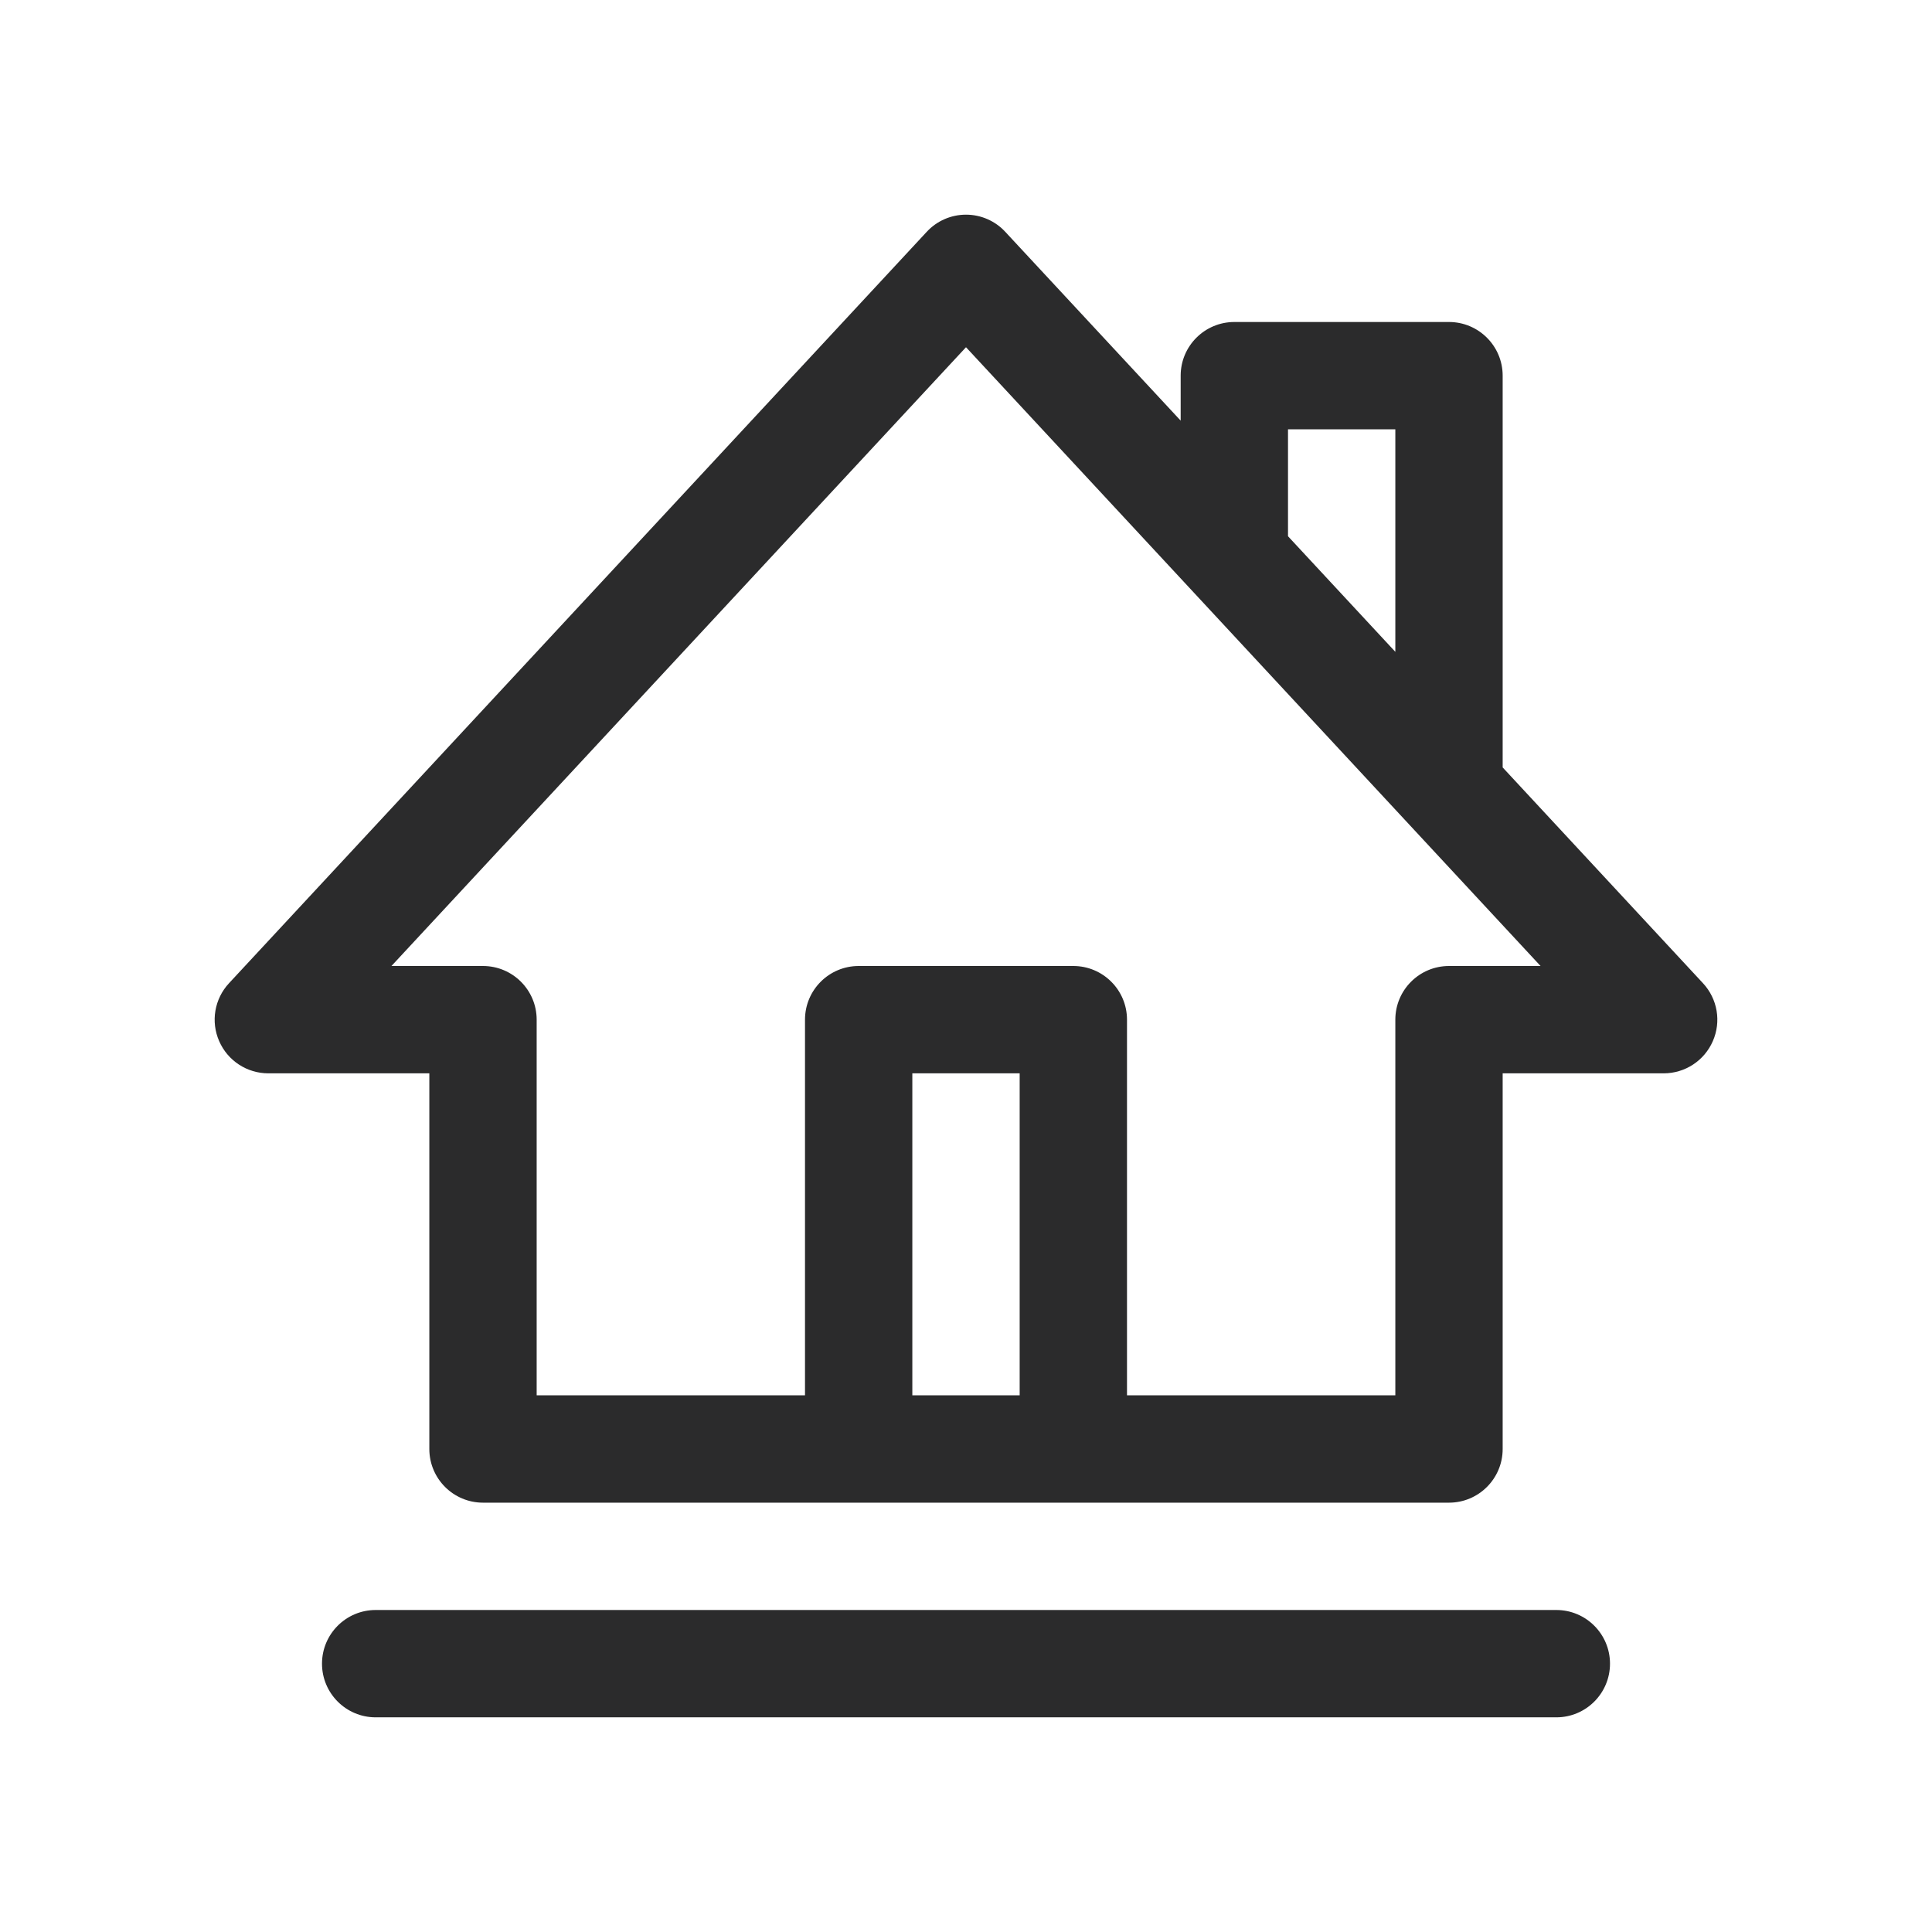
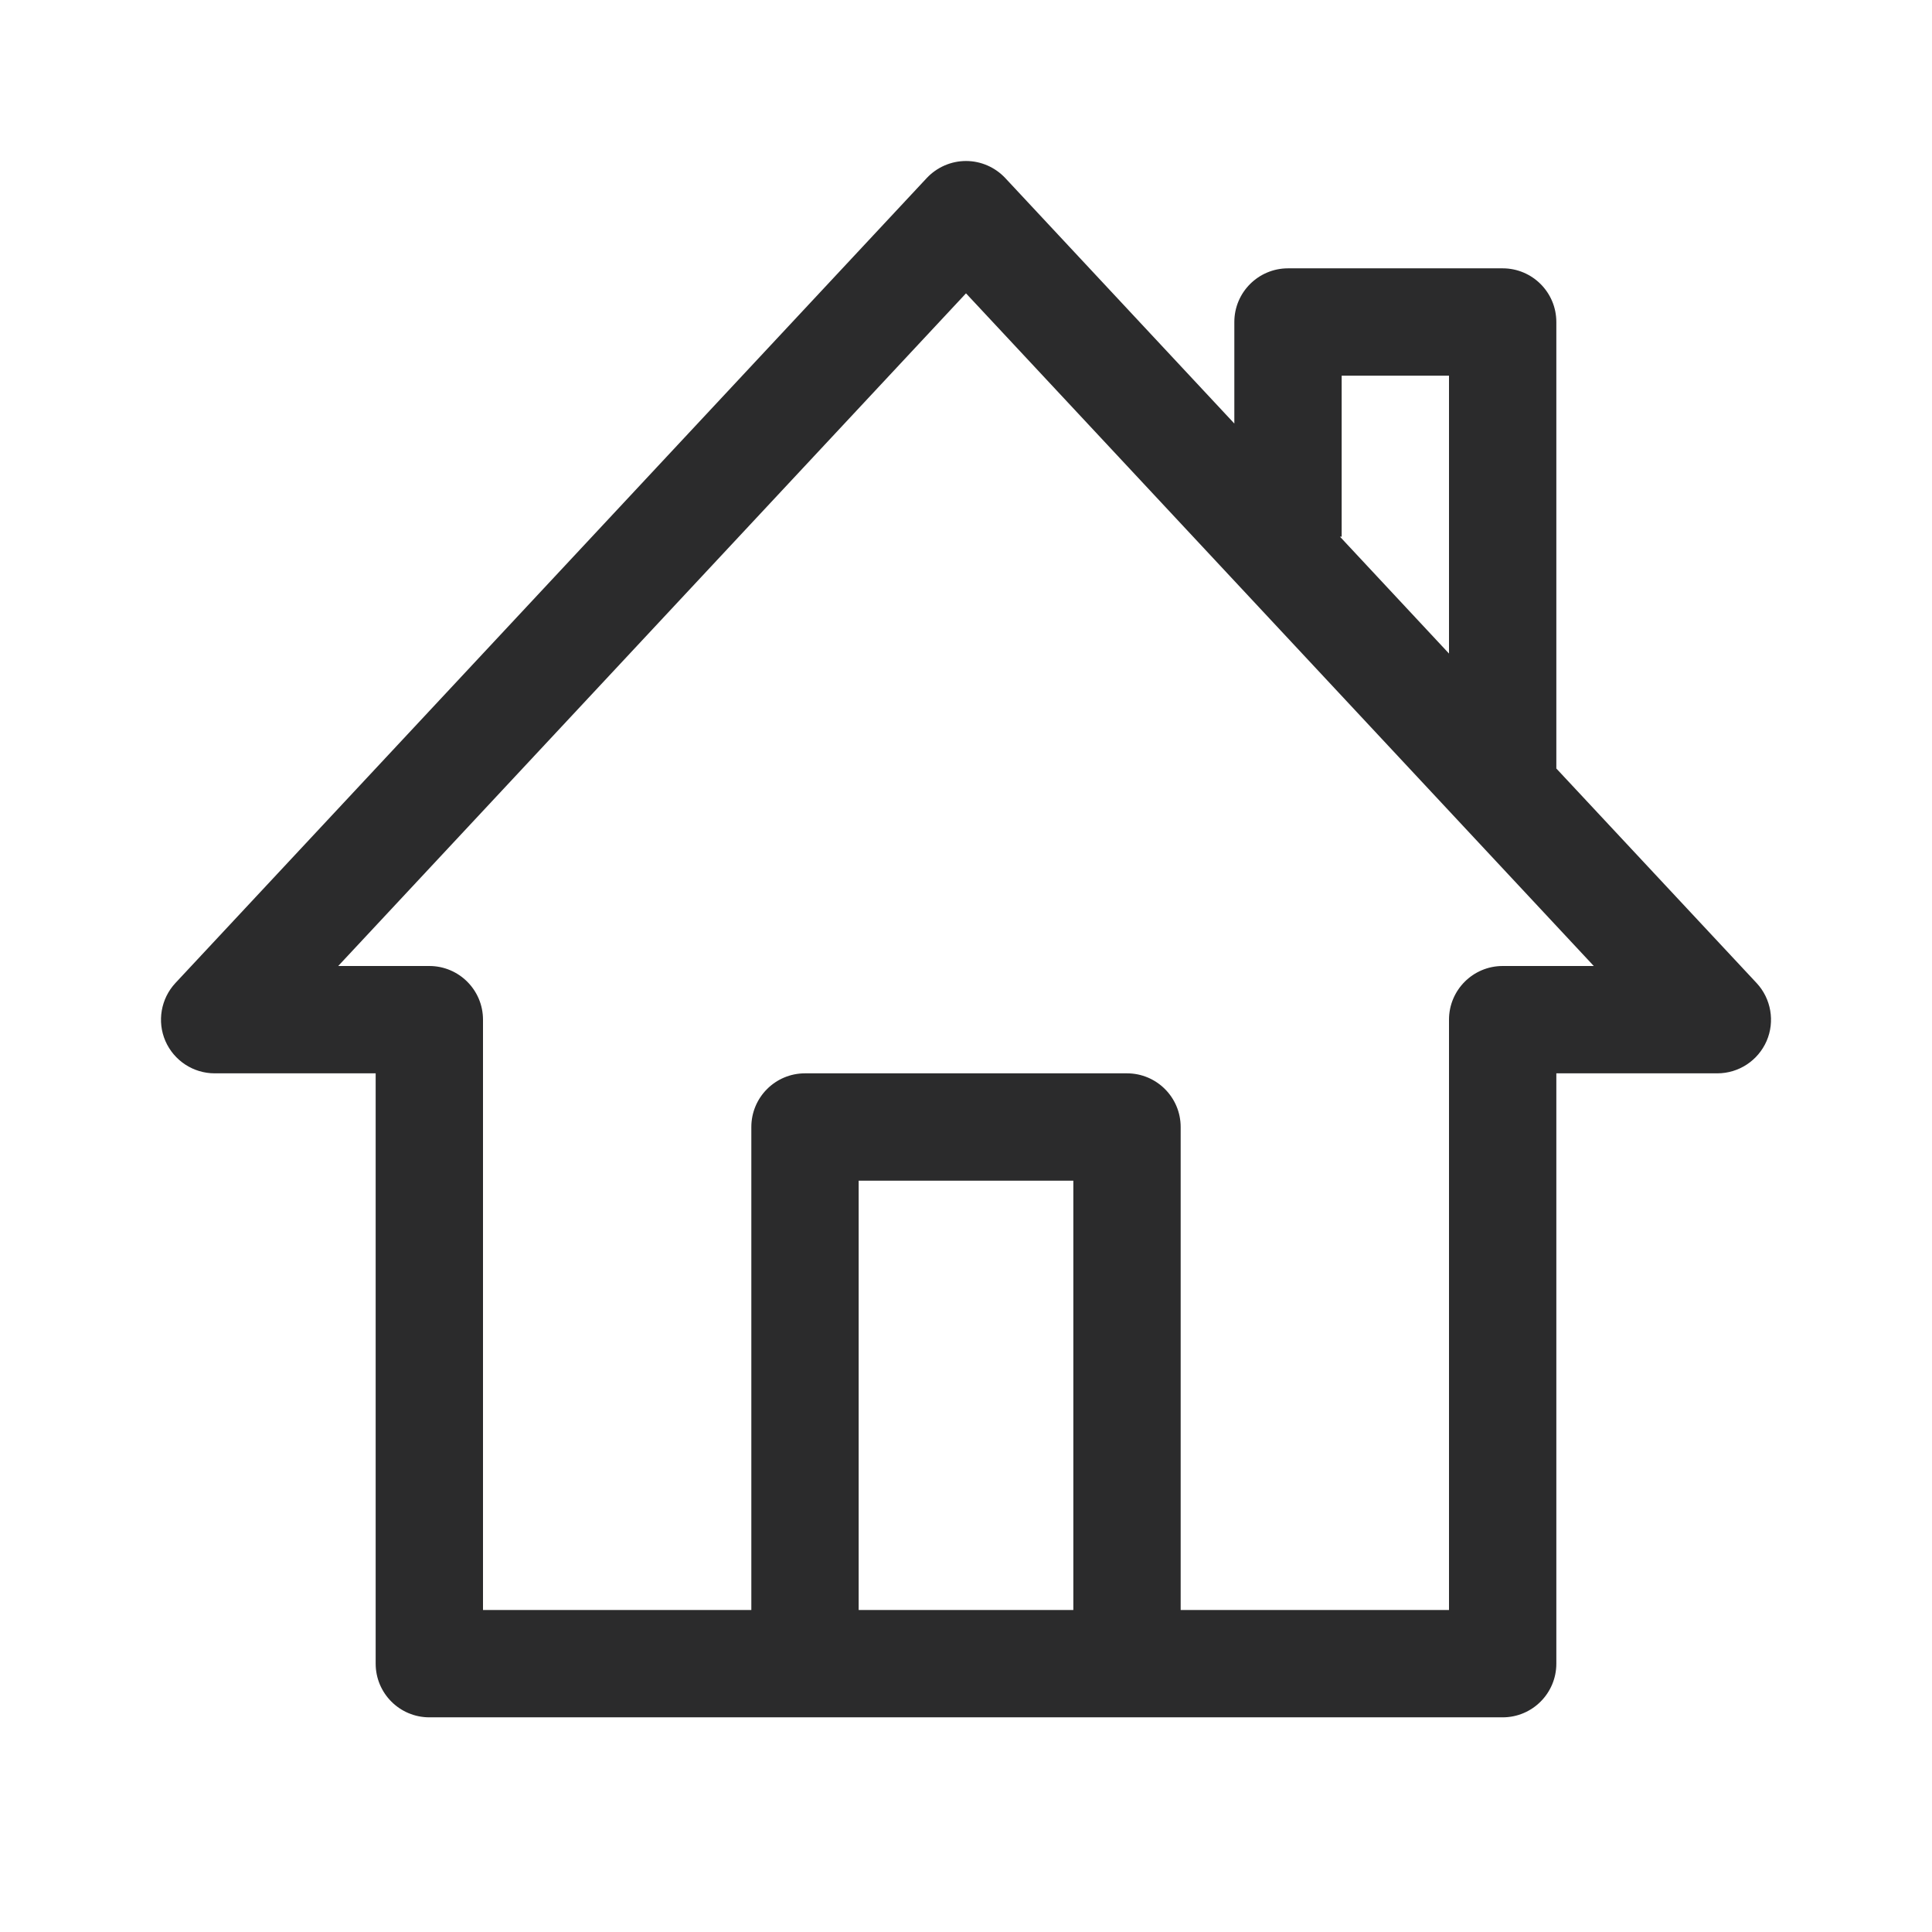
<svg xmlns="http://www.w3.org/2000/svg" width="18" height="18" viewBox="0 0 18 18" fill="none">
-   <path fill-rule="evenodd" clip-rule="evenodd" d="M9.366 2.16C9.272 2.058 9.139 2 9 2C8.861 2 8.728 2.058 8.634 2.16L2.134 9.16C1.998 9.306 1.962 9.518 2.042 9.7C2.121 9.882 2.301 10 2.5 10H4V13.5C4 13.776 4.224 14 4.5 14H13.5C13.776 14 14 13.776 14 13.5V10H15.5C15.699 10 15.879 9.882 15.958 9.7C16.038 9.518 16.002 9.306 15.866 9.16L14 7.15V3.5C14 3.224 13.776 3 13.5 3H11.5C11.224 3 11 3.224 11 3.5V3.919L9.366 2.16ZM13 4V6.073L12 4.996V4H13ZM4.5 9H3.647L9 3.235L14.353 9H13.5C13.224 9 13 9.224 13 9.5V13H10.5V9.5C10.5 9.224 10.276 9 10 9H8C7.724 9 7.5 9.224 7.5 9.5V13H5V9.5C5 9.224 4.776 9 4.5 9ZM8.5 13H9.5V10H8.5V13ZM3.5 15C3.224 15 3 15.224 3 15.5C3 15.776 3.224 16 3.5 16H14.5C14.776 16 15 15.776 15 15.5C15 15.224 14.776 15 14.5 15H3.5Z" fill="#2B2B2C" />
+   <path fill-rule="evenodd" clip-rule="evenodd" d="M9 1.5C9.139 1.5 9.271 1.558 9.366 1.659L11.5 3.946V3C11.5 2.724 11.724 2.5 12 2.5H14C14.276 2.5 14.5 2.724 14.5 3V7.16L16.366 9.159C16.501 9.304 16.538 9.517 16.459 9.699C16.379 9.882 16.199 10 16 10H14.5V15.5C14.5 15.776 14.276 16 14 16H4C3.724 16 3.5 15.776 3.5 15.5V10H2C1.801 10 1.621 9.882 1.541 9.699C1.462 9.517 1.499 9.304 1.634 9.159L8.634 1.659C8.729 1.558 8.861 1.5 9 1.5ZM13.5 6.089L12.484 5H12.5V3.5H13.5V6.089ZM3.151 9H4C4.276 9 4.5 9.224 4.5 9.5V15H7V10.5C7 10.224 7.224 10 7.5 10H10.5C10.776 10 11 10.224 11 10.5V15H13.5V9.5C13.5 9.224 13.724 9 14 9H14.849L9 2.733L3.151 9ZM10 15V11H8V15H10Z" fill="#2B2B2C" />
</svg>
